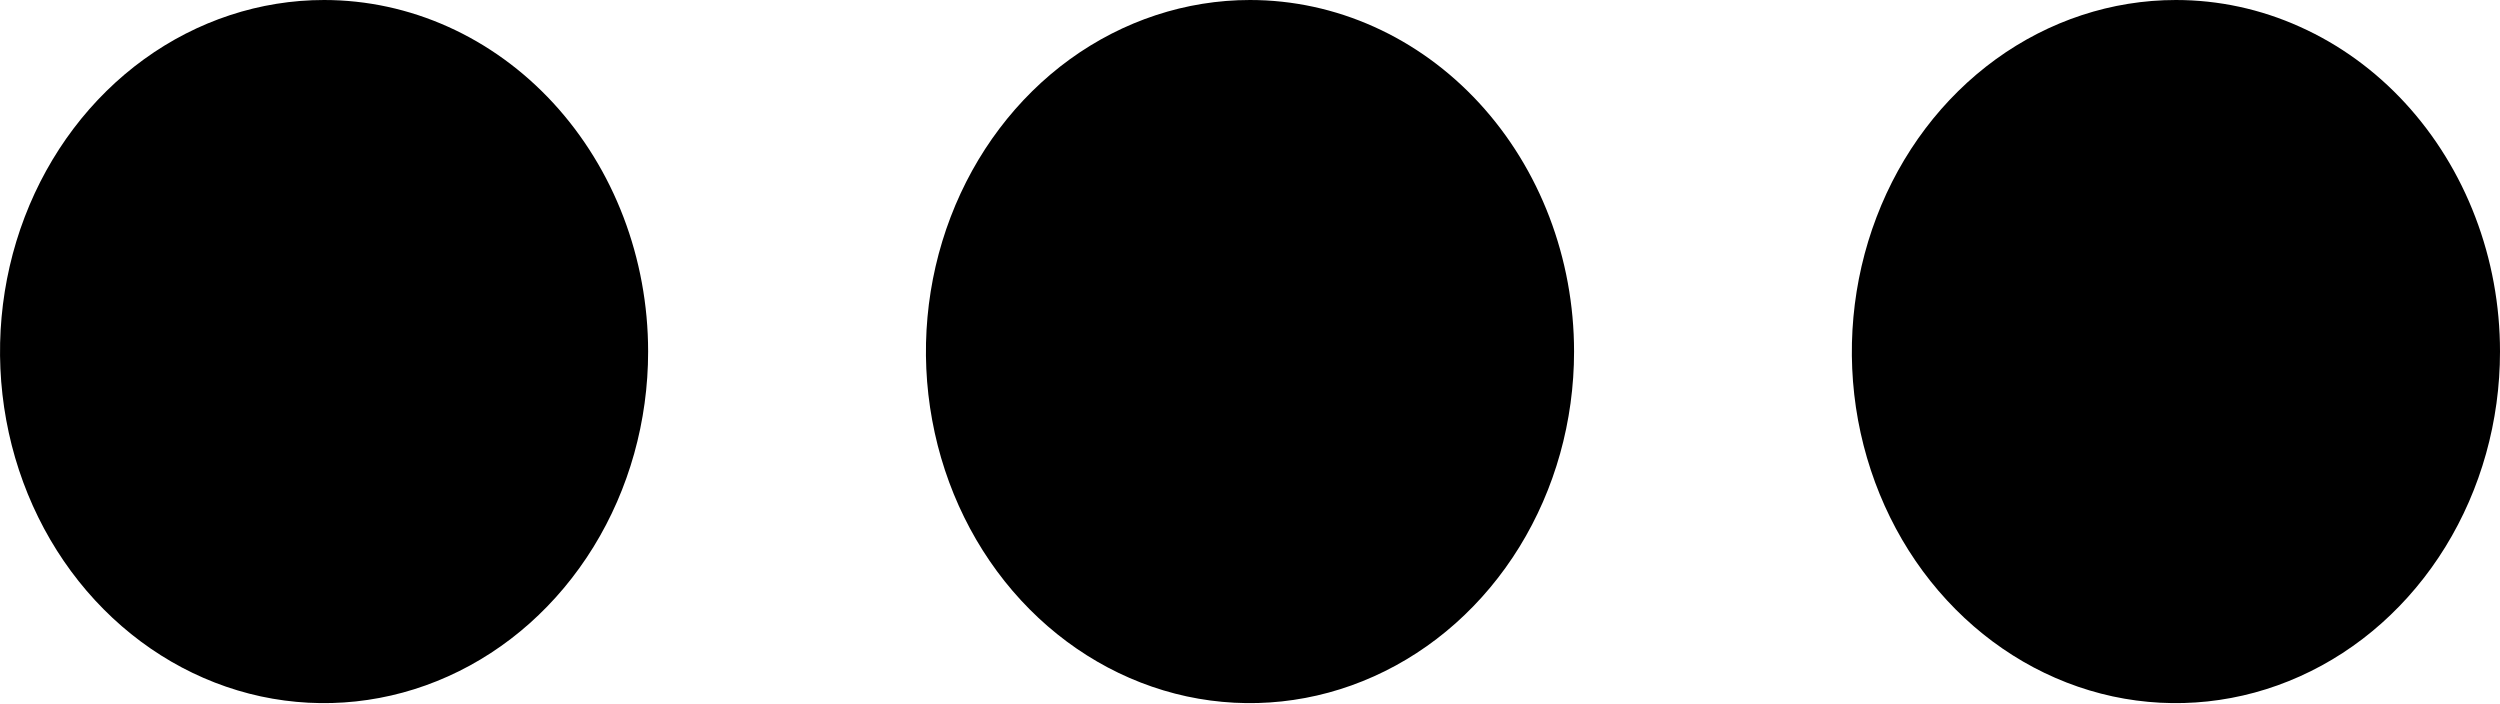
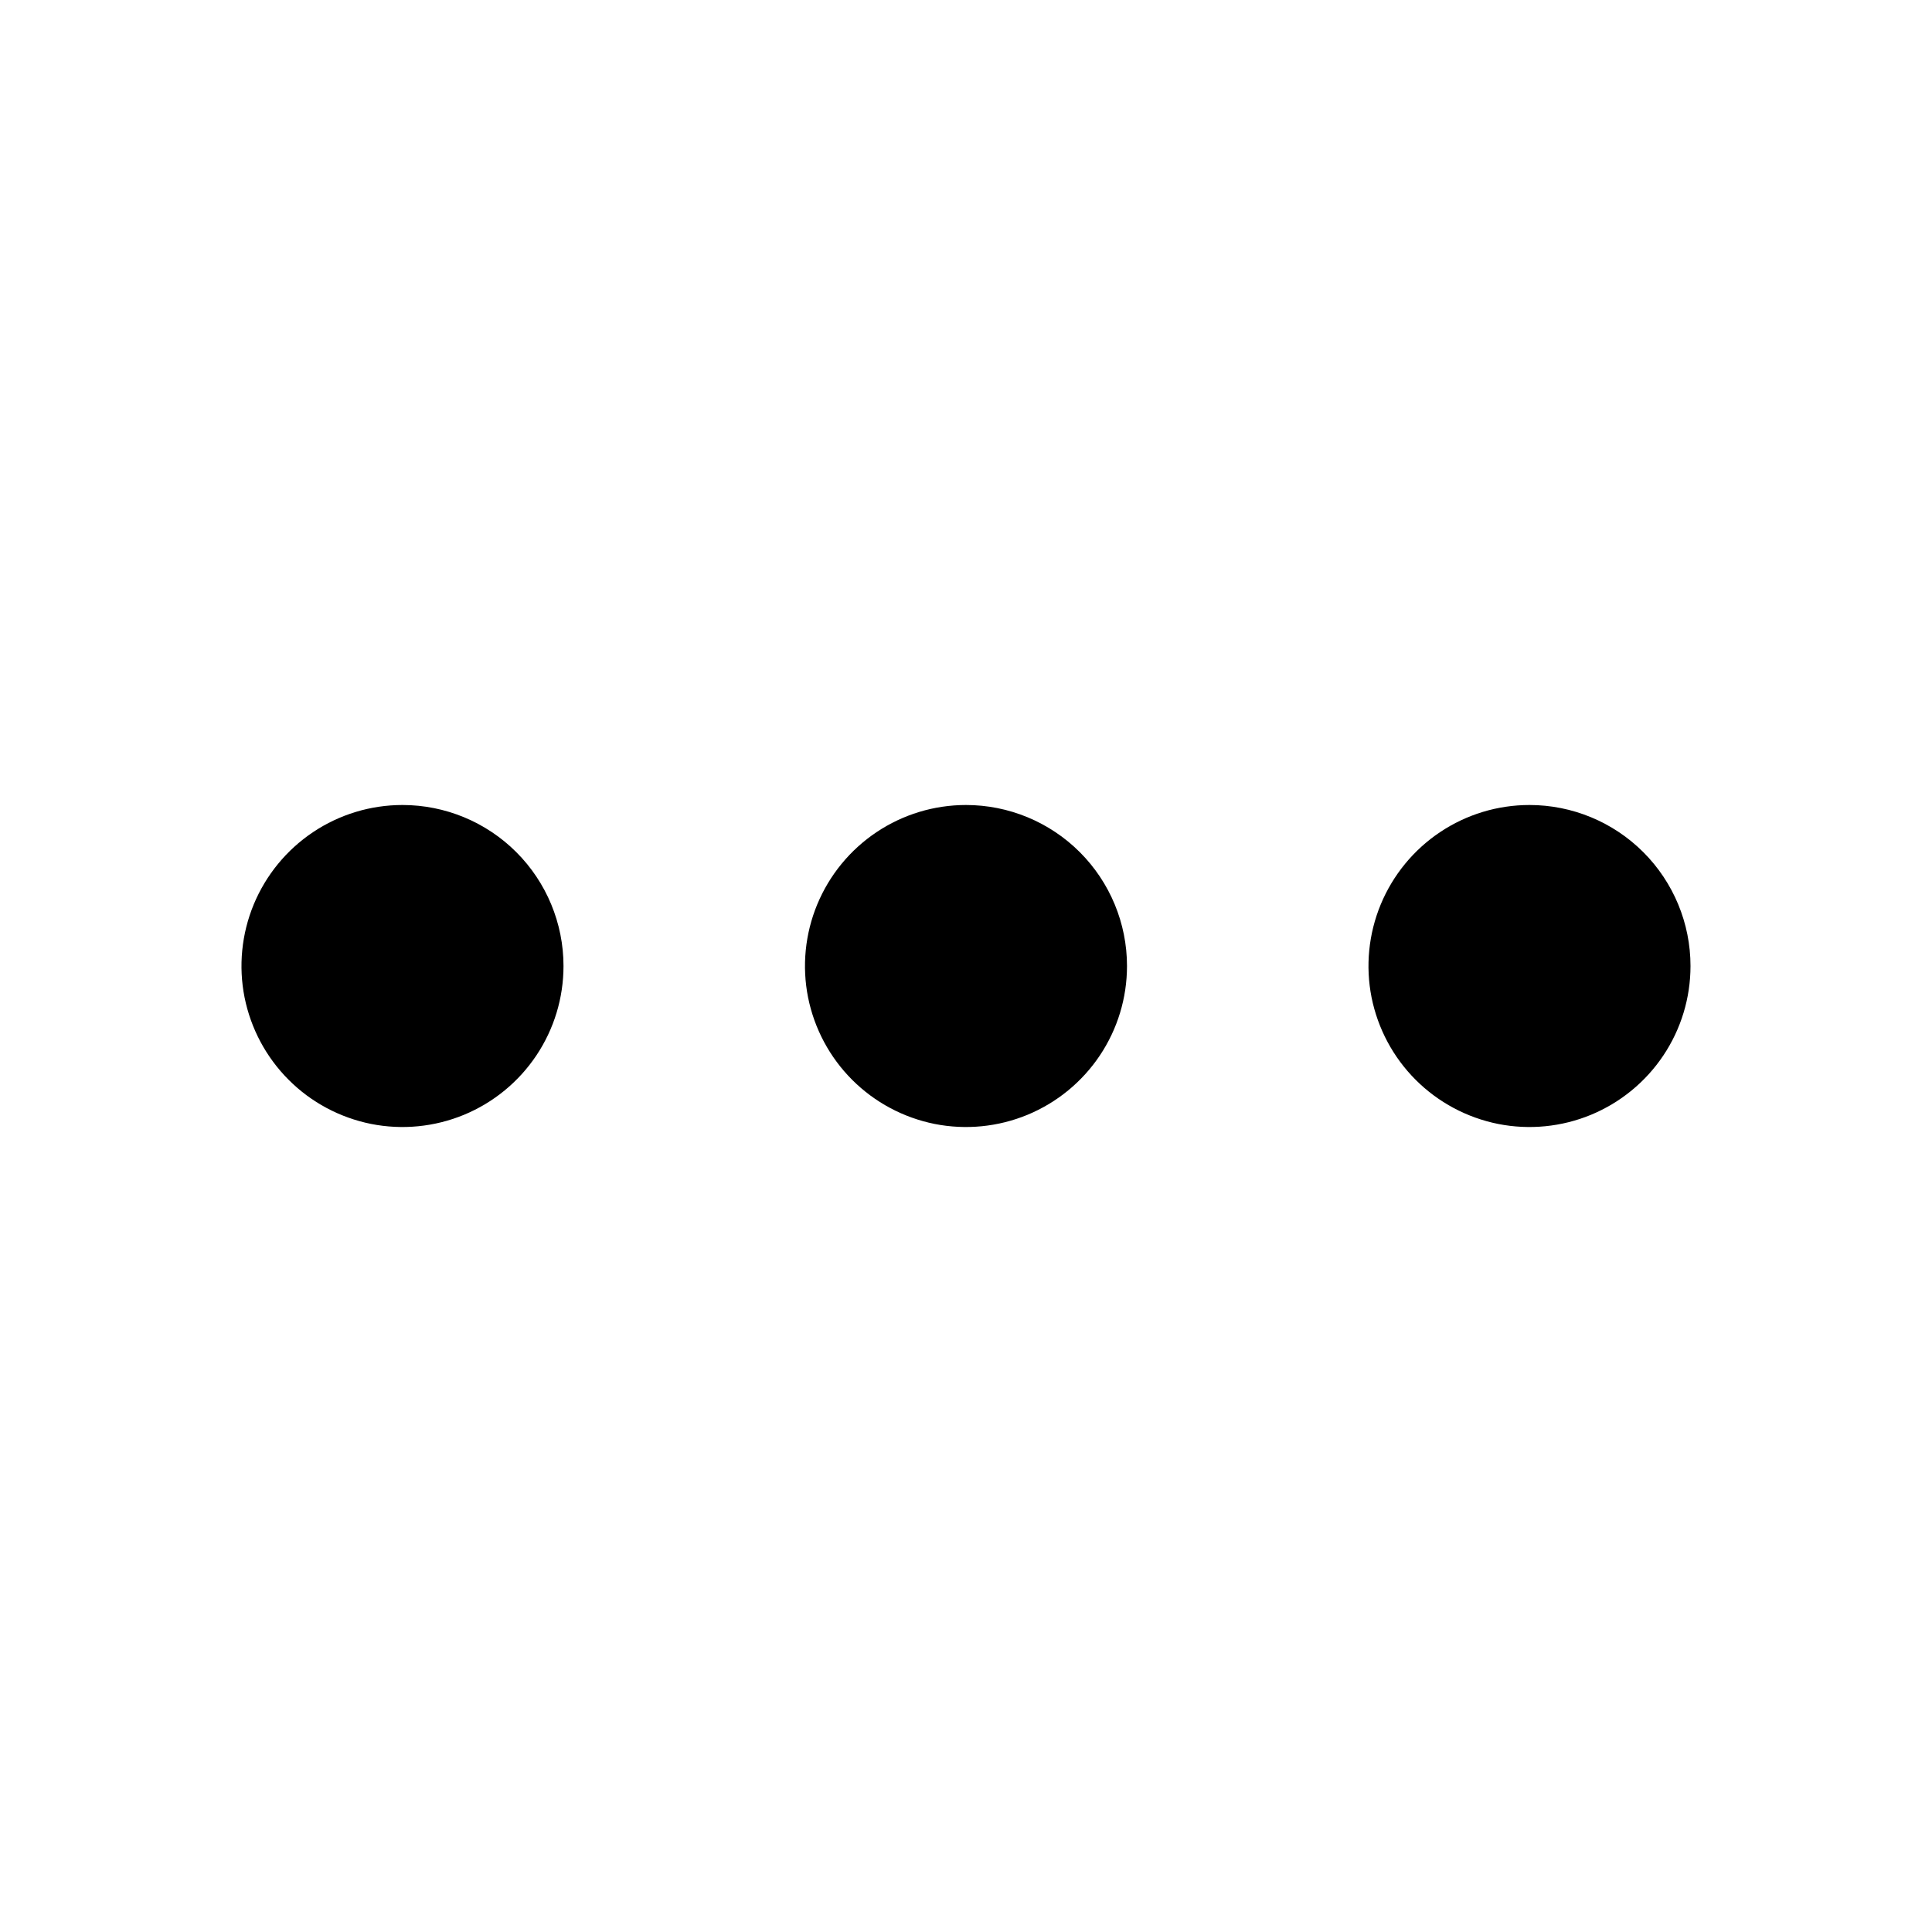
- <svg xmlns="http://www.w3.org/2000/svg" width="32" height="9" viewBox="0 0 32 9" fill="none">
-   <path d="M20.148 4.5C20.148 5.39 19.905 6.26 19.449 7C18.993 7.74 18.345 8.317 17.587 8.657C16.829 8.998 15.995 9.087 15.191 8.914C14.386 8.74 13.647 8.311 13.067 7.682C12.487 7.053 12.092 6.251 11.932 5.378C11.771 4.505 11.854 3.6 12.168 2.778C12.482 1.956 13.013 1.253 13.695 0.758C14.378 0.264 15.18 0 16 0C17.1 0 18.155 0.474 18.933 1.318C19.711 2.162 20.148 3.307 20.148 4.5ZM4.148 0C3.328 0 2.526 0.264 1.844 0.758C1.161 1.253 0.63 1.956 0.316 2.778C0.002 3.6 -0.08 4.505 0.08 5.378C0.24 6.251 0.635 7.053 1.215 7.682C1.795 8.311 2.534 8.74 3.339 8.914C4.144 9.087 4.978 8.998 5.736 8.657C6.494 8.317 7.141 7.74 7.597 7C8.053 6.26 8.296 5.39 8.296 4.5C8.296 3.307 7.859 2.162 7.081 1.318C6.303 0.474 5.248 0 4.148 0ZM27.852 0C27.031 0 26.229 0.264 25.547 0.758C24.865 1.253 24.333 1.956 24.02 2.778C23.706 3.6 23.623 4.505 23.783 5.378C23.944 6.251 24.338 7.053 24.919 7.682C25.499 8.311 26.238 8.74 27.043 8.914C27.847 9.087 28.681 8.998 29.439 8.657C30.197 8.317 30.845 7.74 31.301 7C31.757 6.26 32 5.39 32 4.5C32 3.909 31.893 3.324 31.684 2.778C31.476 2.232 31.17 1.736 30.785 1.318C30.4 0.9 29.943 0.569 29.439 0.343C28.936 0.116 28.397 0 27.852 0Z" fill="black" />
+ <svg xmlns="http://www.w3.org/2000/svg" width="24" height="24" viewBox="0 0 24 24" fill="none">
+   <path d="M12 10C11.604 10 11.218 10.117 10.889 10.337C10.56 10.557 10.304 10.869 10.152 11.235C10.001 11.6 9.961 12.002 10.038 12.39C10.116 12.778 10.306 13.134 10.586 13.414C10.866 13.694 11.222 13.884 11.61 13.962C11.998 14.039 12.4 13.999 12.765 13.848C13.131 13.696 13.443 13.44 13.663 13.111C13.883 12.782 14 12.396 14 12C14 11.47 13.789 10.961 13.414 10.586C13.039 10.211 12.53 10 12 10ZM5 10C4.604 10 4.218 10.117 3.889 10.337C3.56 10.557 3.304 10.869 3.152 11.235C3.001 11.6 2.961 12.002 3.038 12.39C3.116 12.778 3.306 13.134 3.586 13.414C3.865 13.694 4.222 13.884 4.61 13.962C4.998 14.039 5.4 13.999 5.765 13.848C6.131 13.696 6.443 13.44 6.663 13.111C6.883 12.782 7 12.396 7 12C7 11.47 6.789 10.961 6.414 10.586C6.039 10.211 5.53 10 5 10ZM19 10C18.604 10 18.218 10.117 17.889 10.337C17.56 10.557 17.304 10.869 17.152 11.235C17.001 11.6 16.961 12.002 17.038 12.39C17.116 12.778 17.306 13.134 17.586 13.414C17.866 13.694 18.222 13.884 18.61 13.962C18.998 14.039 19.4 13.999 19.765 13.848C20.131 13.696 20.443 13.44 20.663 13.111C20.883 12.782 21 12.396 21 12C21 11.47 20.789 10.961 20.414 10.586C20.039 10.211 19.53 10 19 10Z" fill="black" />
</svg>
